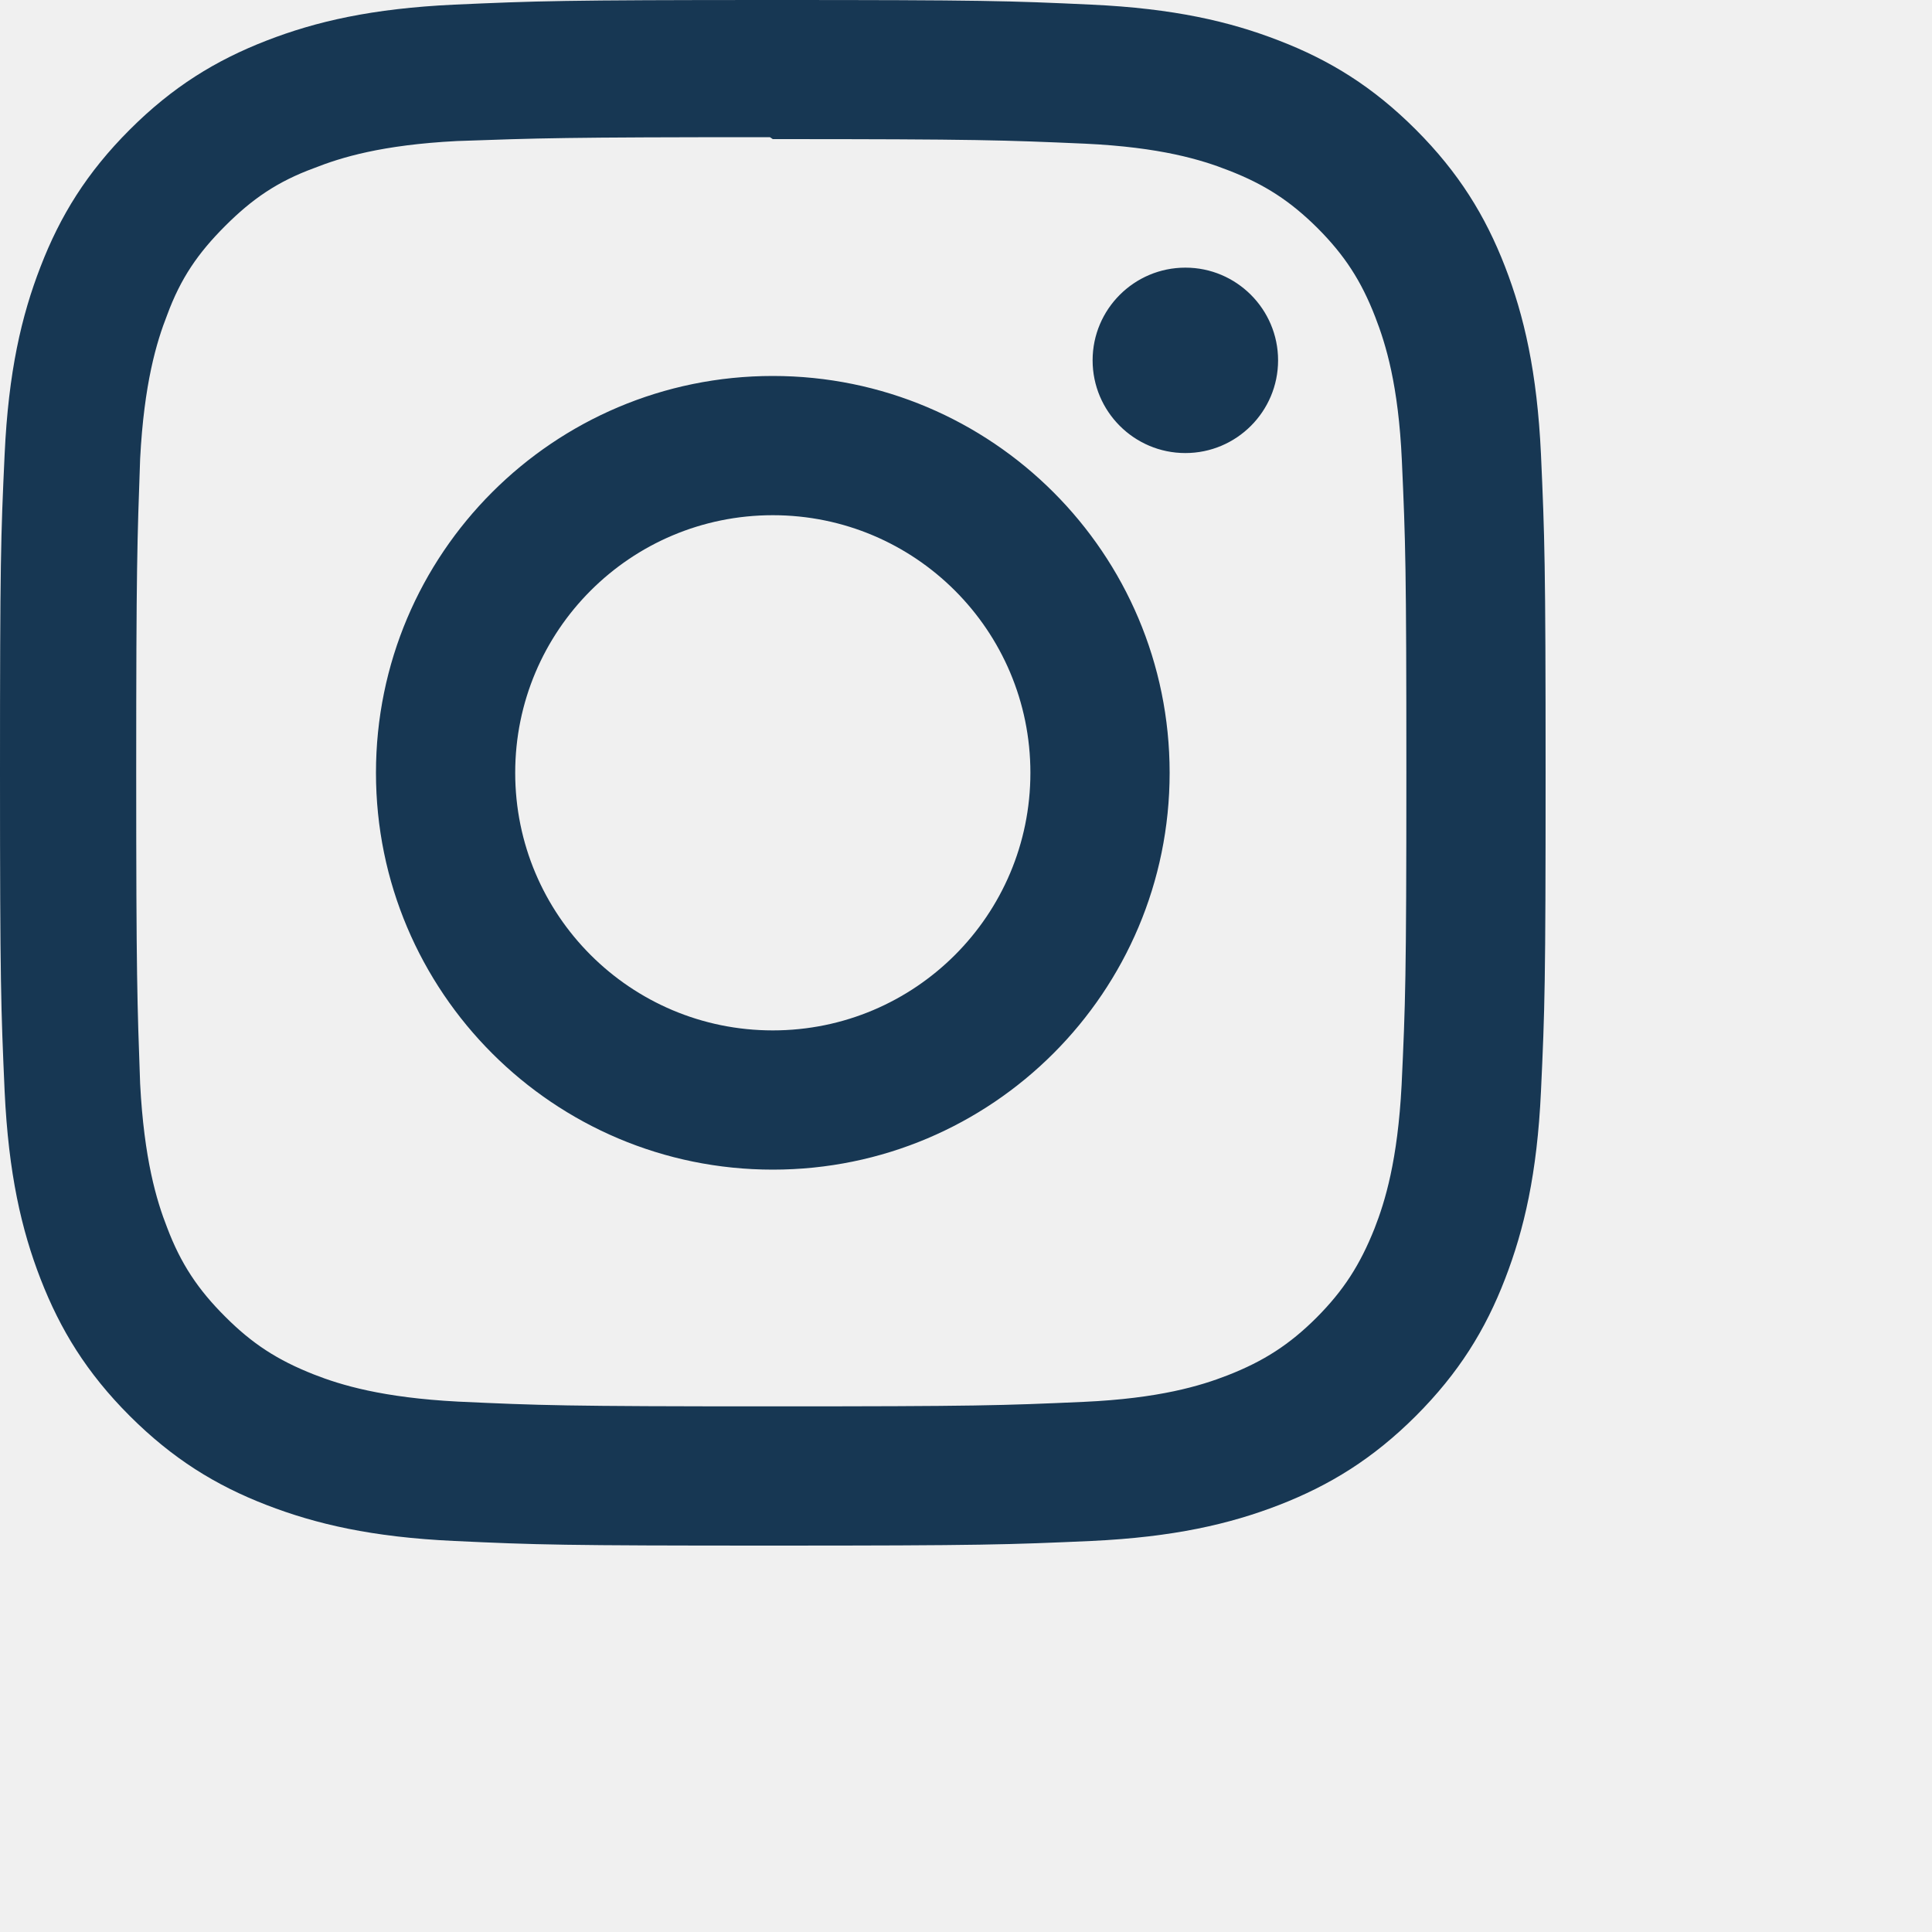
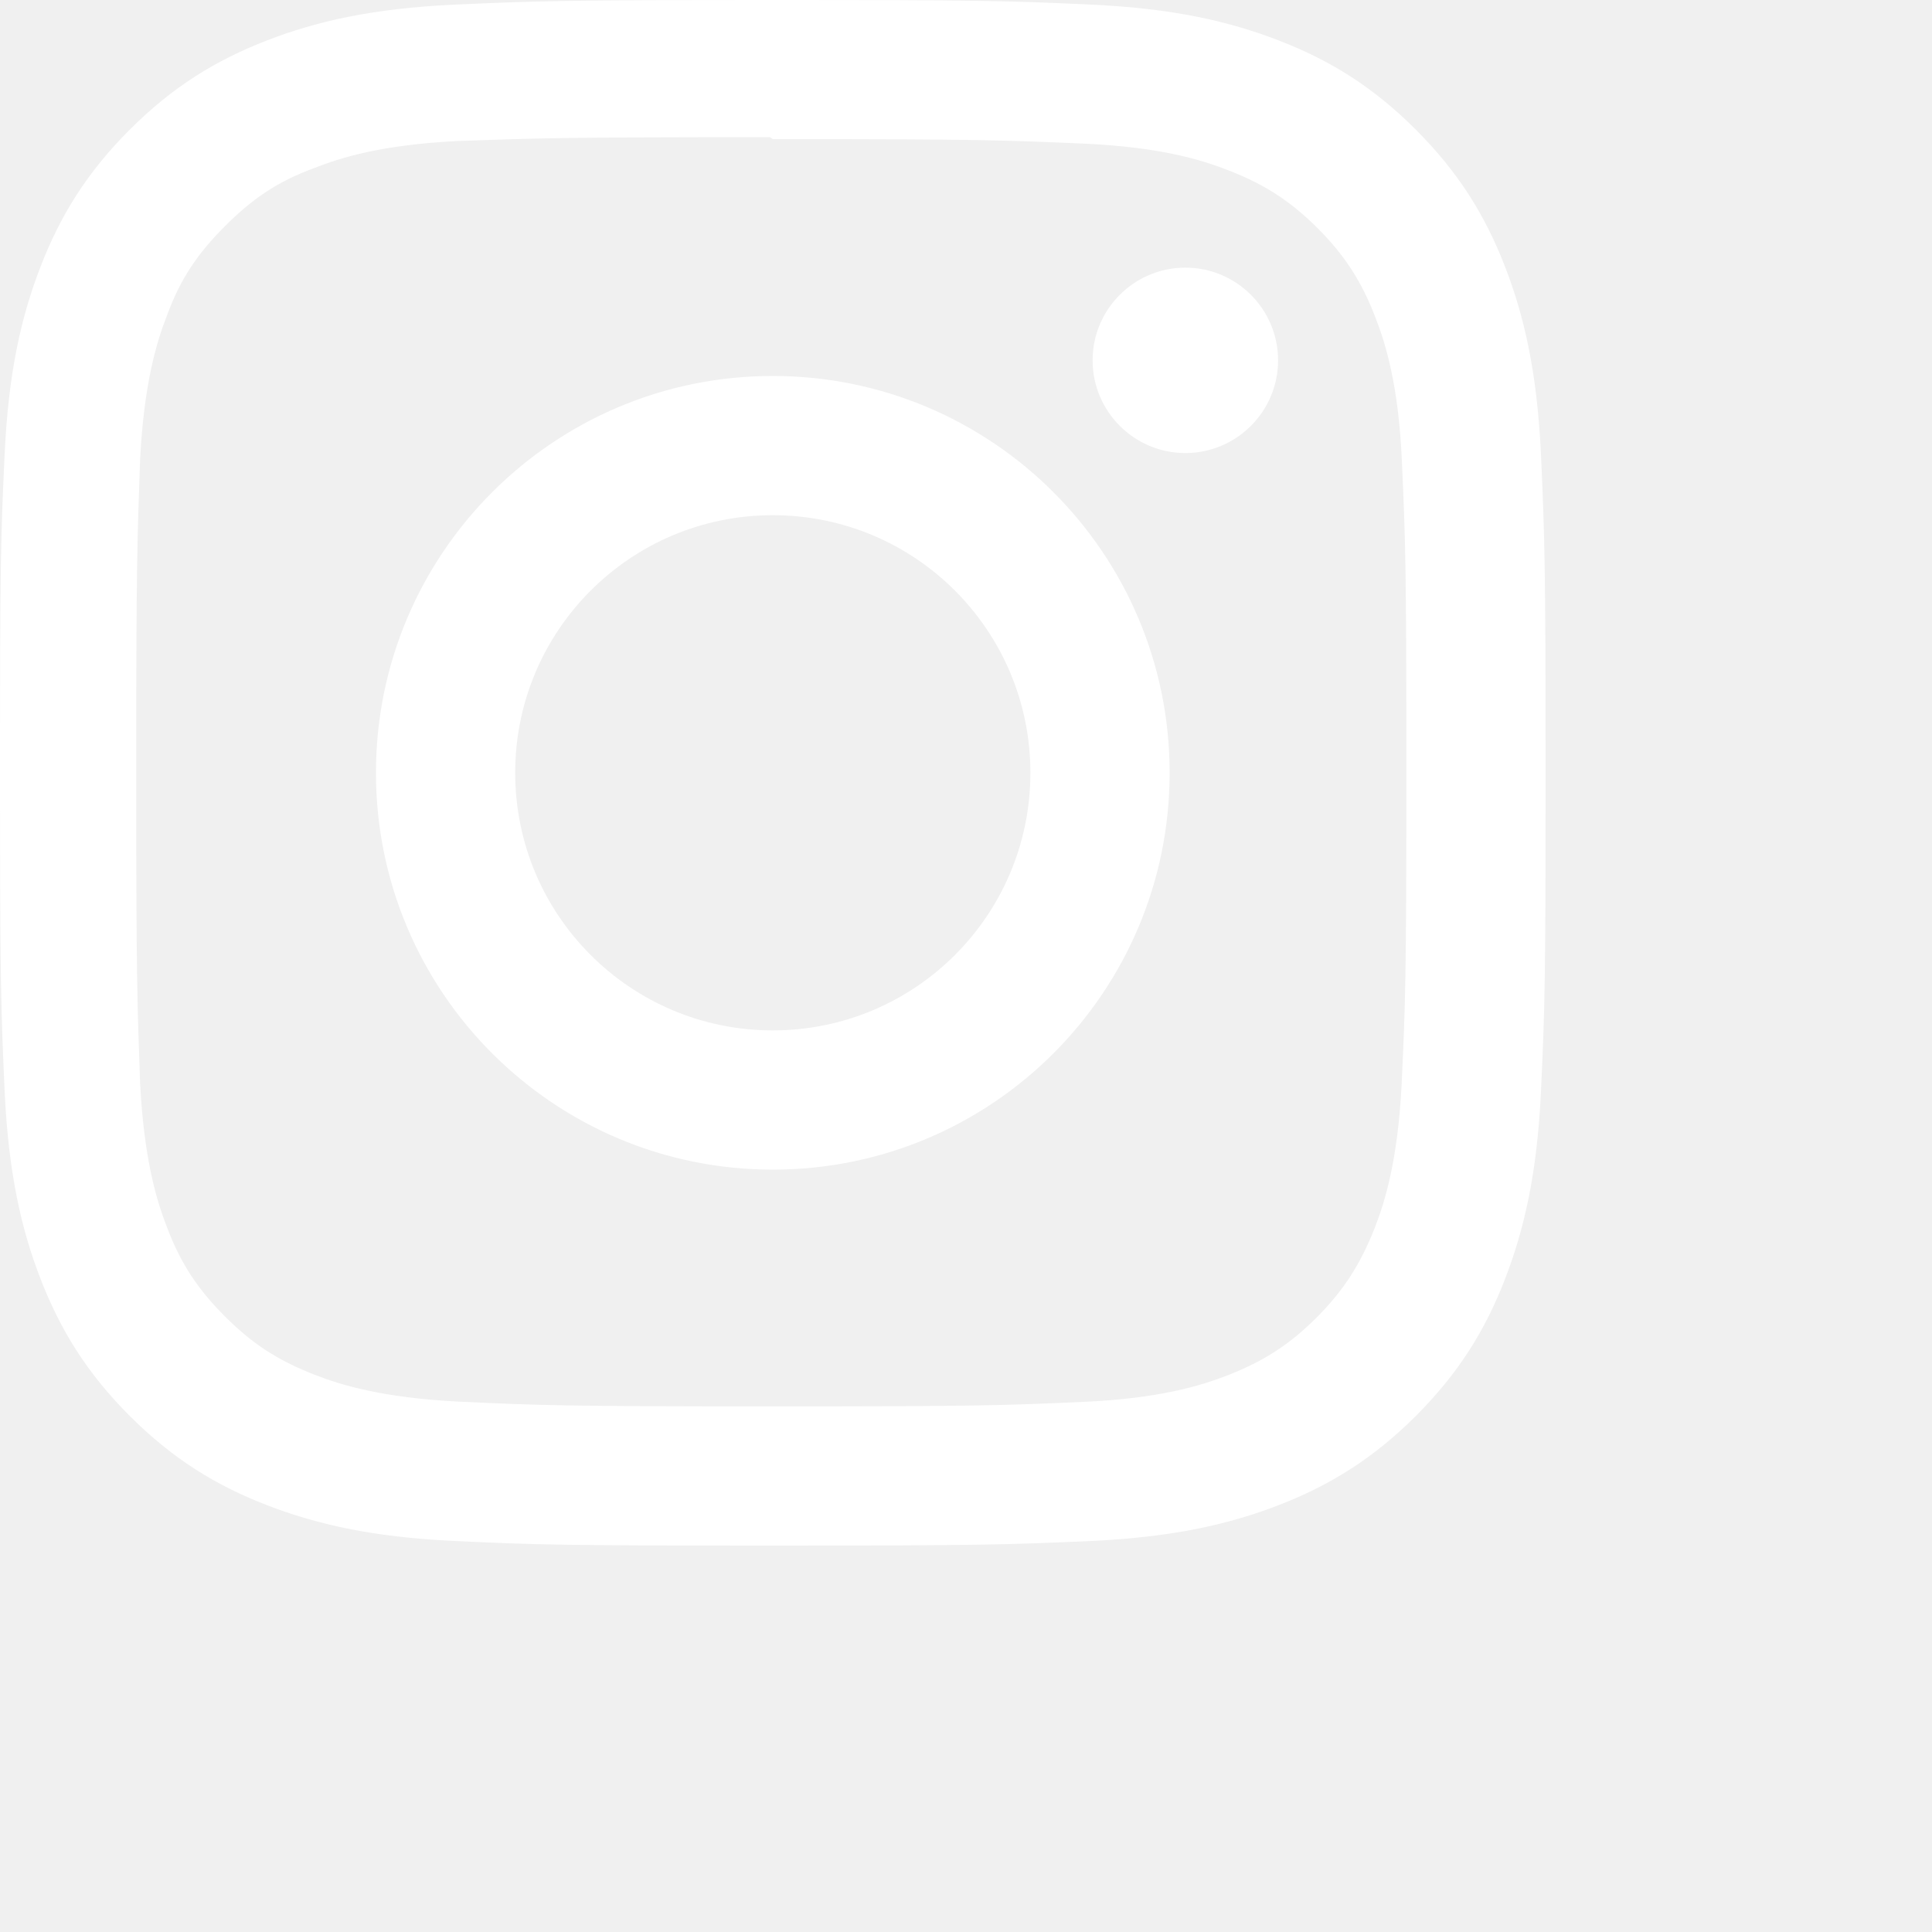
<svg xmlns="http://www.w3.org/2000/svg" aria-labelledby="simpleicons-instagram-icon" role="img" viewBox="0 0 30 30" width="792px" height="792px">
-   <path fill="#173753" d="M12 0C8.74 0 8.333.015 7.053.072 5.775.132 4.905.333 4.14.63c-.789.306-1.459.717-2.126 1.384S.935 3.35.63 4.14C.333 4.905.131 5.775.072 7.053.012 8.333 0 8.74 0 12s.015 3.667.072 4.947c.06 1.277.261 2.148.558 2.913.306.788.717 1.459 1.384 2.126.667.666 1.336 1.079 2.126 1.384.766.296 1.636.499 2.913.558C8.333 23.988 8.74 24 12 24s3.667-.015 4.947-.072c1.277-.06 2.148-.262 2.913-.558.788-.306 1.459-.718 2.126-1.384.666-.667 1.079-1.335 1.384-2.126.296-.765.499-1.636.558-2.913.06-1.28.072-1.687.072-4.947s-.015-3.667-.072-4.947c-.06-1.277-.262-2.149-.558-2.913-.306-.789-.718-1.459-1.384-2.126C21.319 1.347 20.651.935 19.86.63c-.765-.297-1.636-.499-2.913-.558C15.667.012 15.26 0 12 0zm0 2.16c3.203 0 3.585.016 4.85.071 1.17.055 1.805.249 2.227.415.562.217.96.477 1.382.896.419.42.679.819.896 1.381.164.422.36 1.057.413 2.227.057 1.266.07 1.646.07 4.85s-.015 3.585-.074 4.85c-.061 1.17-.256 1.805-.421 2.227-.224.562-.479.96-.899 1.382-.419.419-.824.679-1.38.896-.42.164-1.065.36-2.235.413-1.274.057-1.649.07-4.859.07-3.211 0-3.586-.015-4.859-.074-1.171-.061-1.816-.256-2.236-.421-.569-.224-.96-.479-1.379-.899-.421-.419-.69-.824-.9-1.38-.165-.42-.359-1.065-.42-2.235-.045-1.26-.061-1.649-.061-4.844 0-3.196.016-3.586.061-4.861.061-1.17.255-1.814.42-2.234.21-.57.479-.96.9-1.381.419-.419.81-.689 1.379-.898.42-.166 1.051-.361 2.221-.421 1.275-.045 1.65-.06 4.859-.06l.045.03zm0 3.678c-3.405 0-6.162 2.76-6.162 6.162 0 3.405 2.76 6.162 6.162 6.162 3.405 0 6.162-2.76 6.162-6.162 0-3.405-2.76-6.162-6.162-6.162zM12 16c-2.21 0-4-1.79-4-4s1.79-4 4-4 4 1.79 4 4-1.79 4-4 4zm7.846-10.405c0 .795-.646 1.44-1.44 1.44-.795 0-1.44-.646-1.44-1.44 0-.794.646-1.439 1.44-1.439.793-.001 1.44.645 1.44 1.439z" />
+   <path fill="#fff" d="M12 0C8.74 0 8.333.015 7.053.072 5.775.132 4.905.333 4.14.63c-.789.306-1.459.717-2.126 1.384S.935 3.35.63 4.14C.333 4.905.131 5.775.072 7.053.012 8.333 0 8.74 0 12s.015 3.667.072 4.947c.06 1.277.261 2.148.558 2.913.306.788.717 1.459 1.384 2.126.667.666 1.336 1.079 2.126 1.384.766.296 1.636.499 2.913.558C8.333 23.988 8.74 24 12 24s3.667-.015 4.947-.072c1.277-.06 2.148-.262 2.913-.558.788-.306 1.459-.718 2.126-1.384.666-.667 1.079-1.335 1.384-2.126.296-.765.499-1.636.558-2.913.06-1.28.072-1.687.072-4.947s-.015-3.667-.072-4.947c-.06-1.277-.262-2.149-.558-2.913-.306-.789-.718-1.459-1.384-2.126C21.319 1.347 20.651.935 19.86.63c-.765-.297-1.636-.499-2.913-.558C15.667.012 15.26 0 12 0zm0 2.16c3.203 0 3.585.016 4.85.071 1.17.055 1.805.249 2.227.415.562.217.96.477 1.382.896.419.42.679.819.896 1.381.164.422.36 1.057.413 2.227.057 1.266.07 1.646.07 4.85s-.015 3.585-.074 4.85c-.061 1.17-.256 1.805-.421 2.227-.224.562-.479.96-.899 1.382-.419.419-.824.679-1.38.896-.42.164-1.065.36-2.235.413-1.274.057-1.649.07-4.859.07-3.211 0-3.586-.015-4.859-.074-1.171-.061-1.816-.256-2.236-.421-.569-.224-.96-.479-1.379-.899-.421-.419-.69-.824-.9-1.38-.165-.42-.359-1.065-.42-2.235-.045-1.26-.061-1.649-.061-4.844 0-3.196.016-3.586.061-4.861.061-1.17.255-1.814.42-2.234.21-.57.479-.96.9-1.381.419-.419.81-.689 1.379-.898.42-.166 1.051-.361 2.221-.421 1.275-.045 1.65-.06 4.859-.06l.045.03zm0 3.678c-3.405 0-6.162 2.76-6.162 6.162 0 3.405 2.76 6.162 6.162 6.162 3.405 0 6.162-2.76 6.162-6.162 0-3.405-2.76-6.162-6.162-6.162zM12 16c-2.21 0-4-1.79-4-4s1.79-4 4-4 4 1.79 4 4-1.79 4-4 4zm7.846-10.405c0 .795-.646 1.44-1.44 1.44-.795 0-1.44-.646-1.44-1.44 0-.794.646-1.439 1.44-1.439.793-.001 1.44.645 1.44 1.439z" />
</svg>
